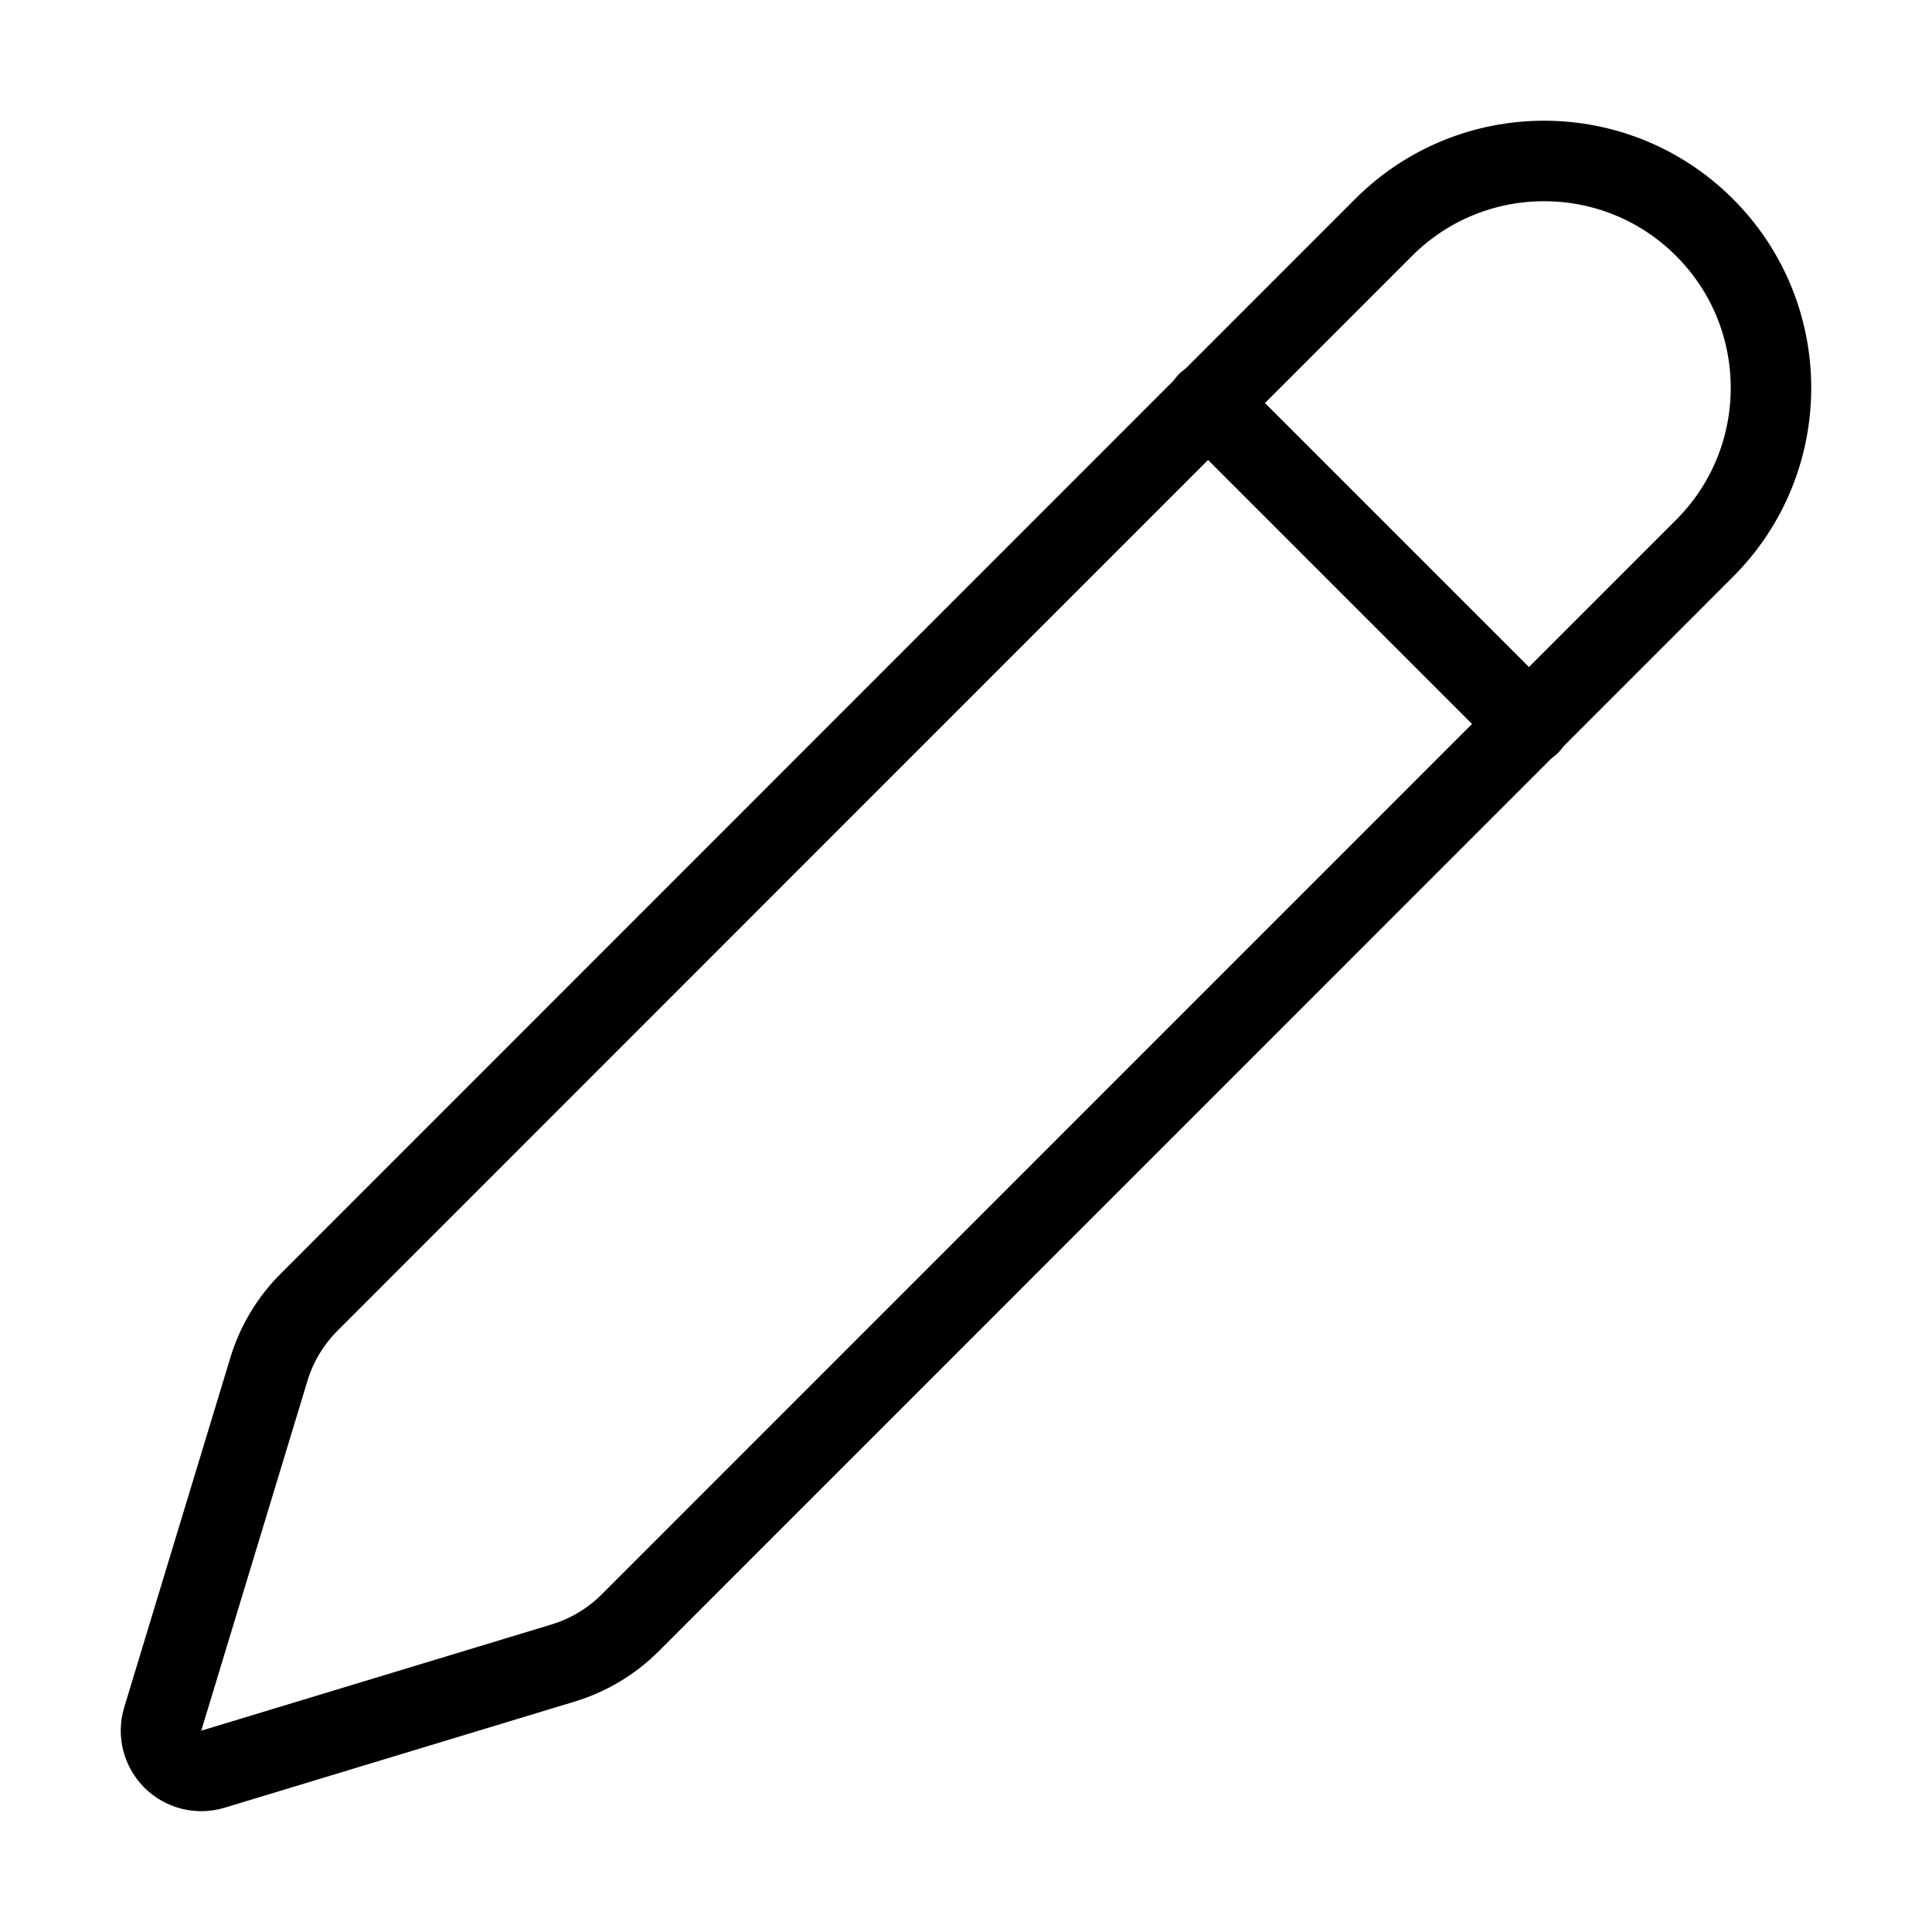
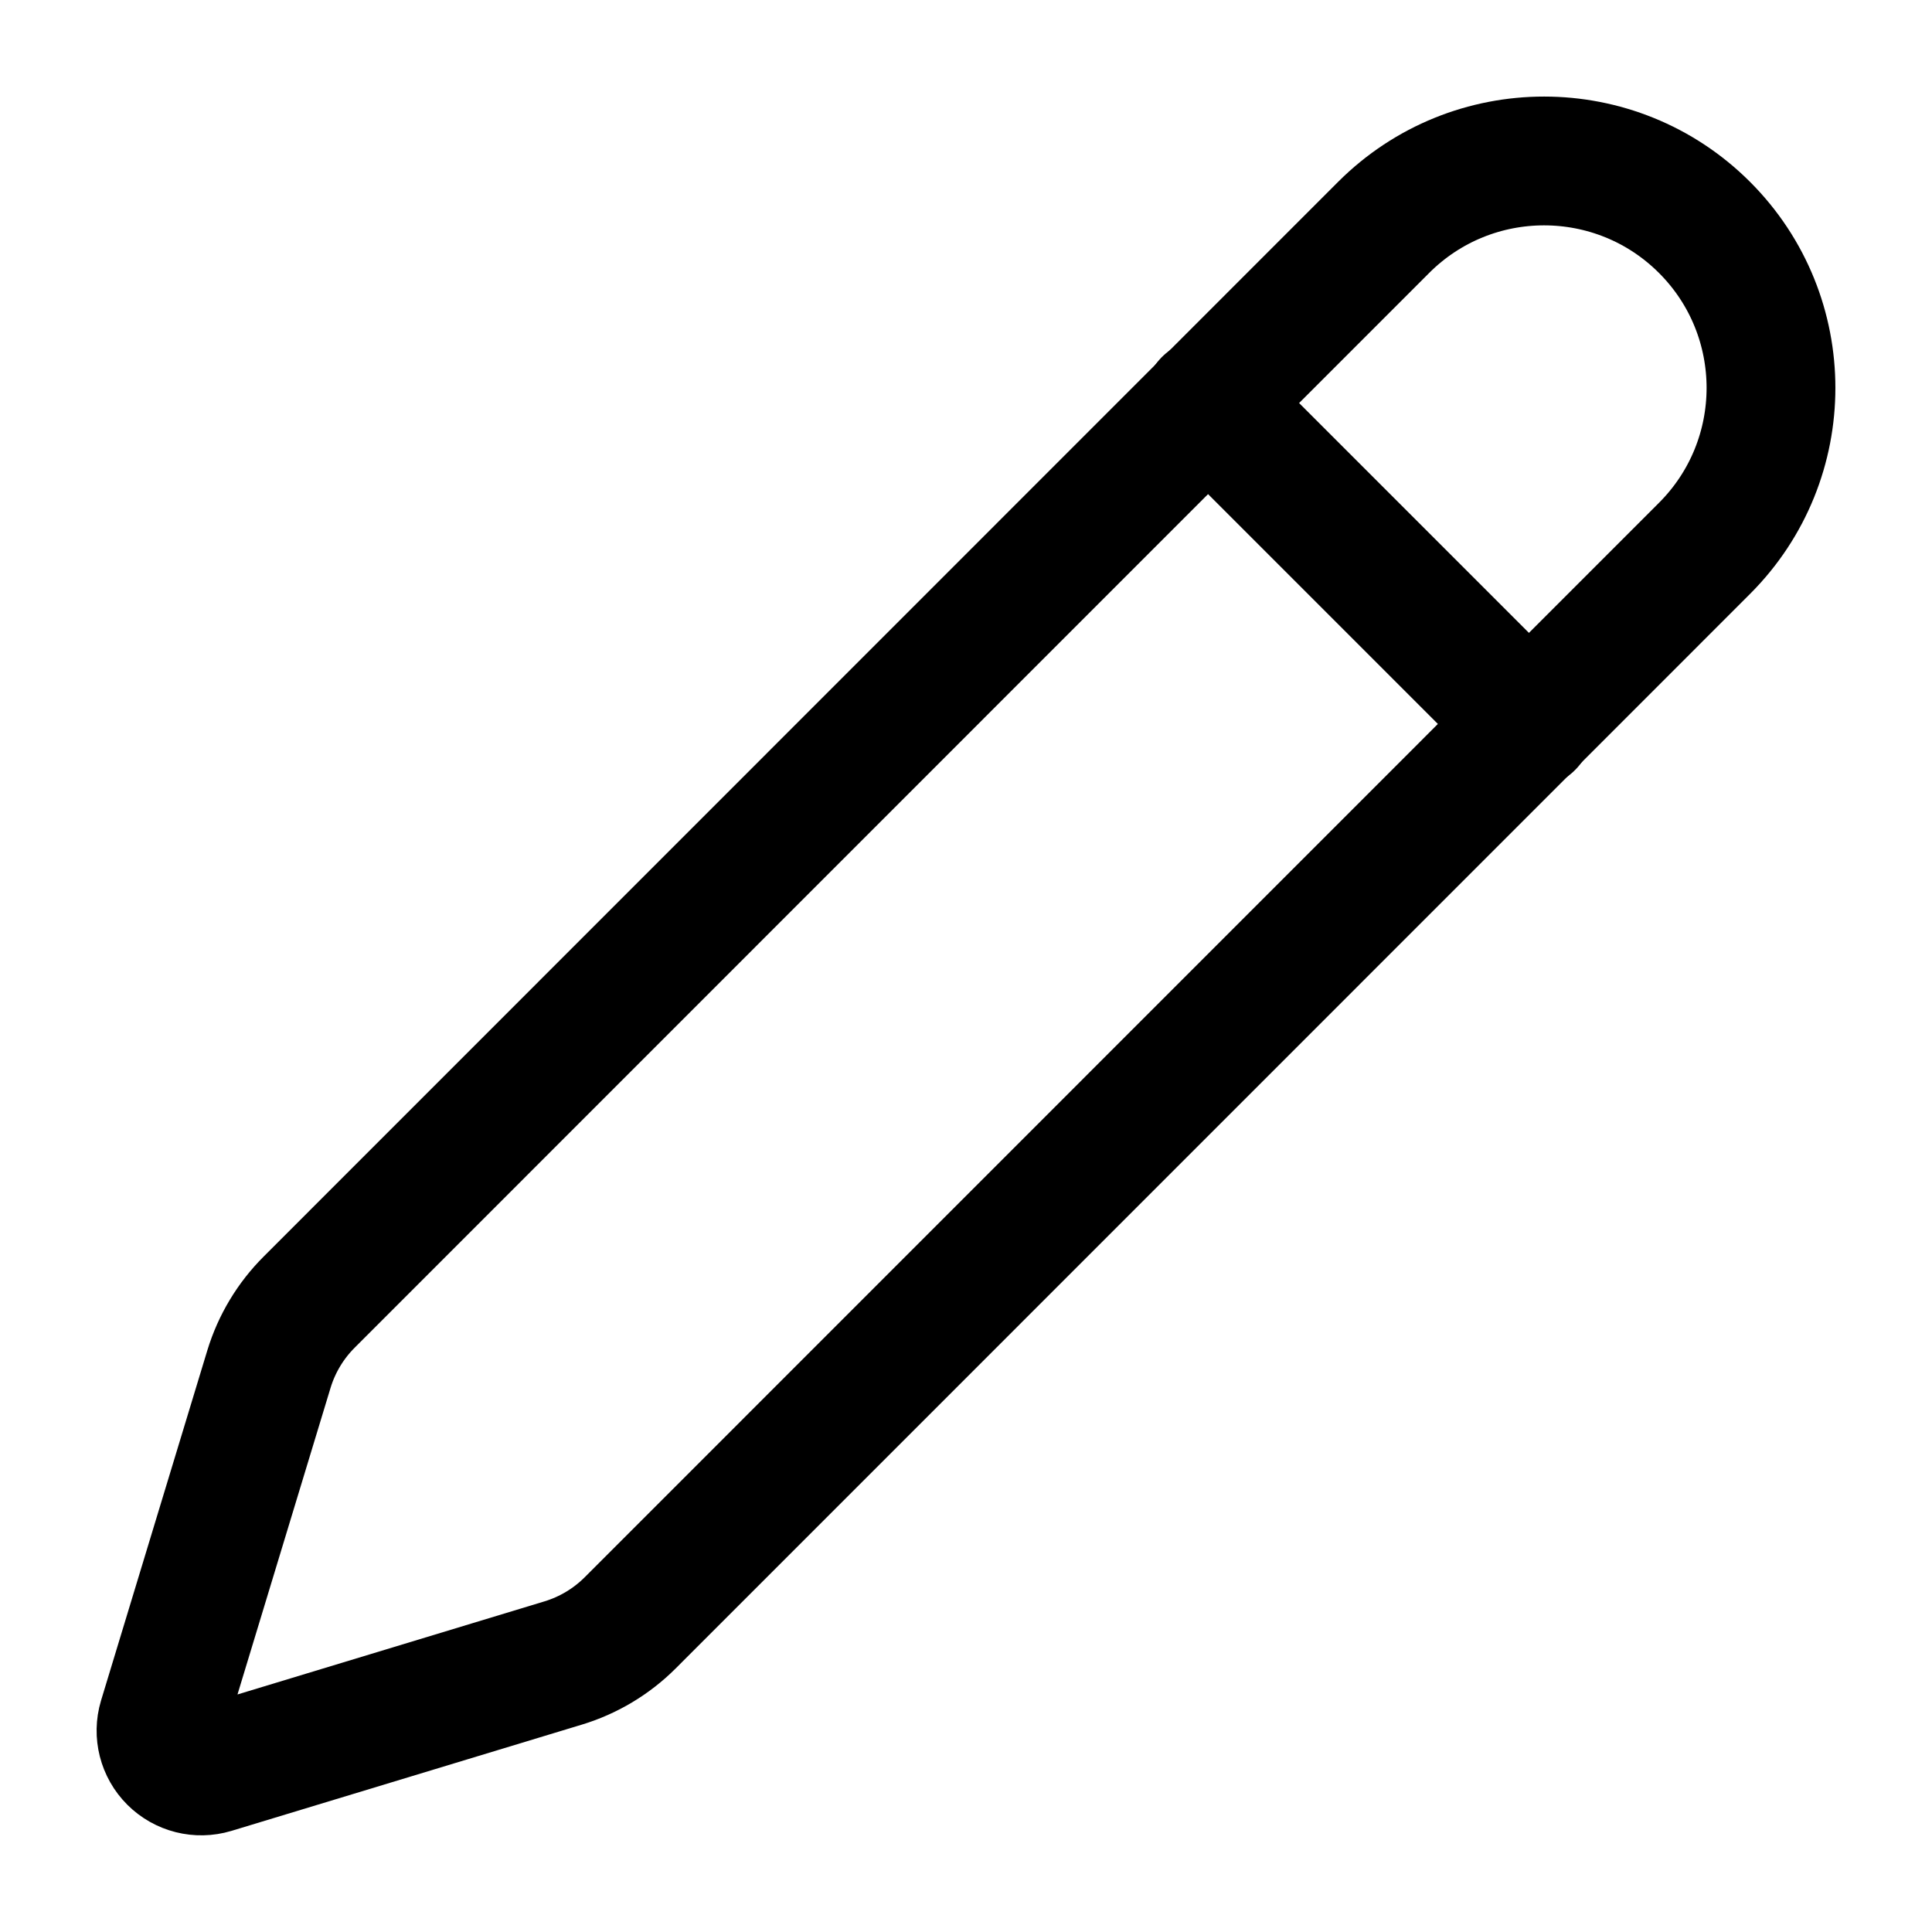
- <svg xmlns="http://www.w3.org/2000/svg" width="48" height="48" viewBox="0 0 24 24" fill="none" stroke="currentColor" stroke-width="1" stroke-linecap="round" stroke-linejoin="round" class="lucide lucide-pencil-icon lucide-pencil">
+ <svg xmlns="http://www.w3.org/2000/svg" width="24" height="24" viewBox="0 0 24 24" fill="none" stroke="currentColor" stroke-width="1.6" stroke-linecap="round" stroke-linejoin="round" class="lucide lucide-pencil">
  <path d="M21.174 6.812a1 1 0 0 0-3.986-3.987L3.842 16.174a2 2 0 0 0-.5.83l-1.321 4.352a.5.5 0 0 0 .623.622l4.353-1.32a2 2 0 0 0 .83-.497z" />
  <path d="m15 5 4 4" />
</svg>
